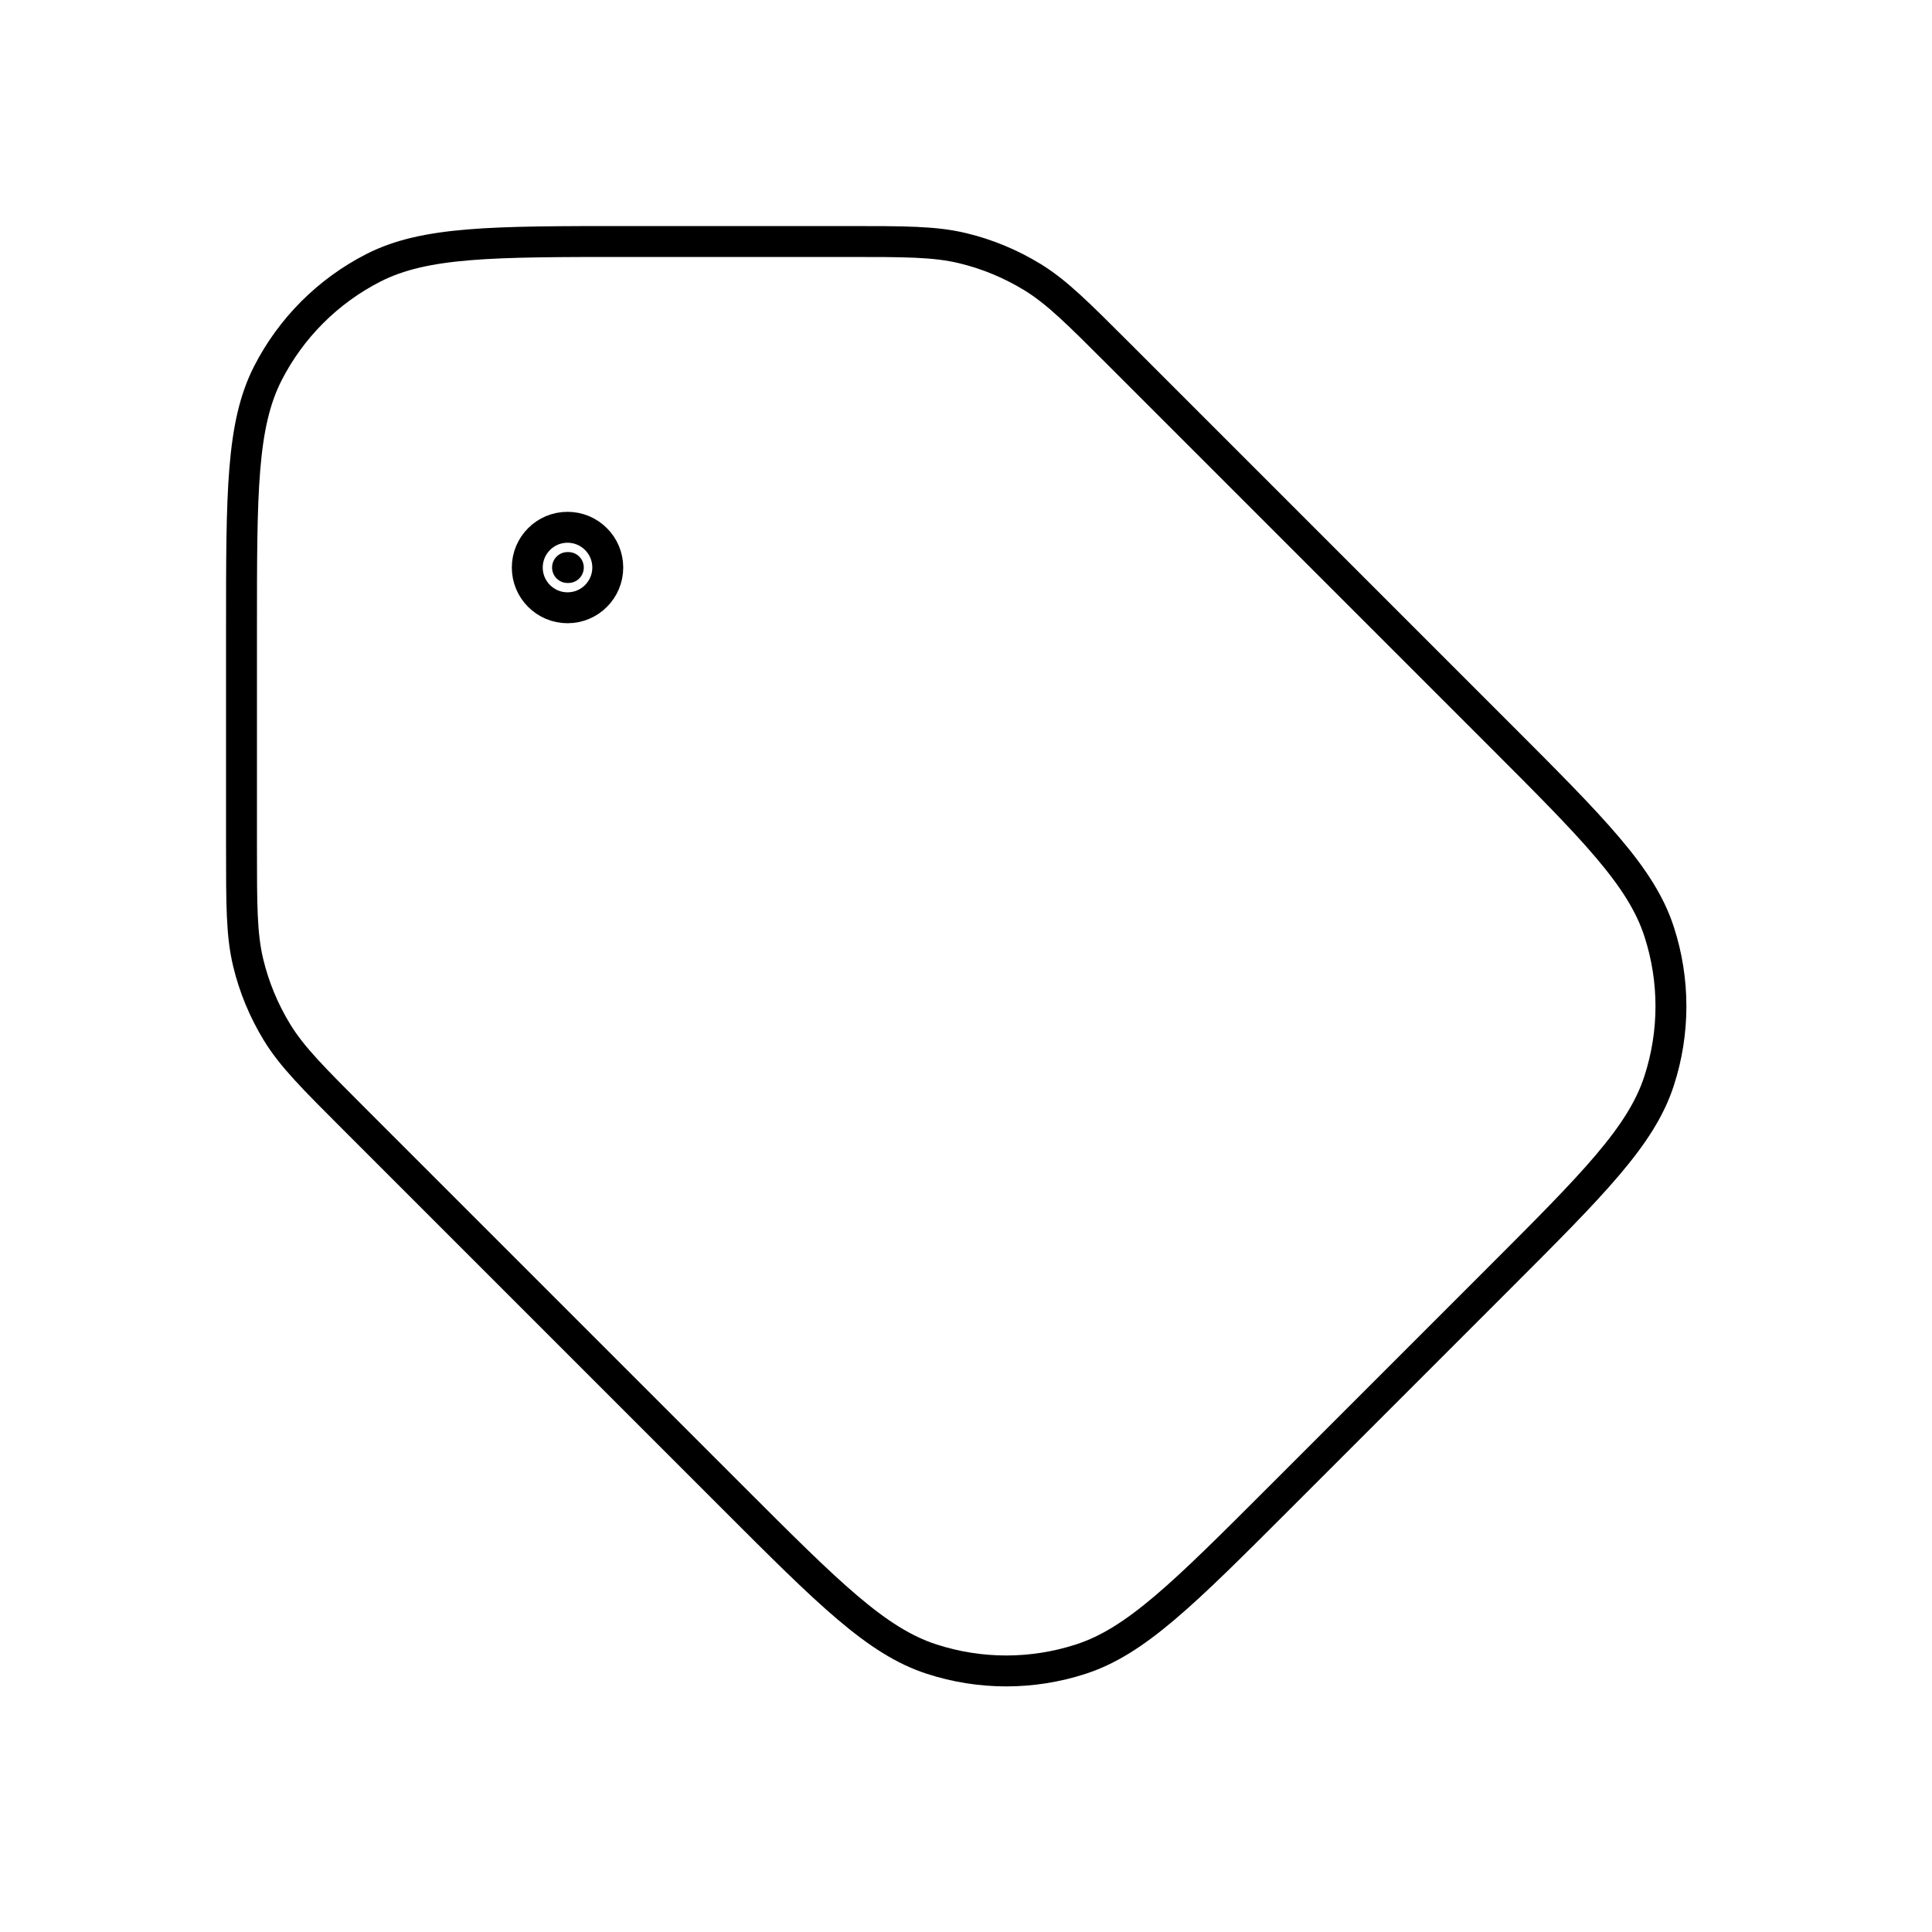
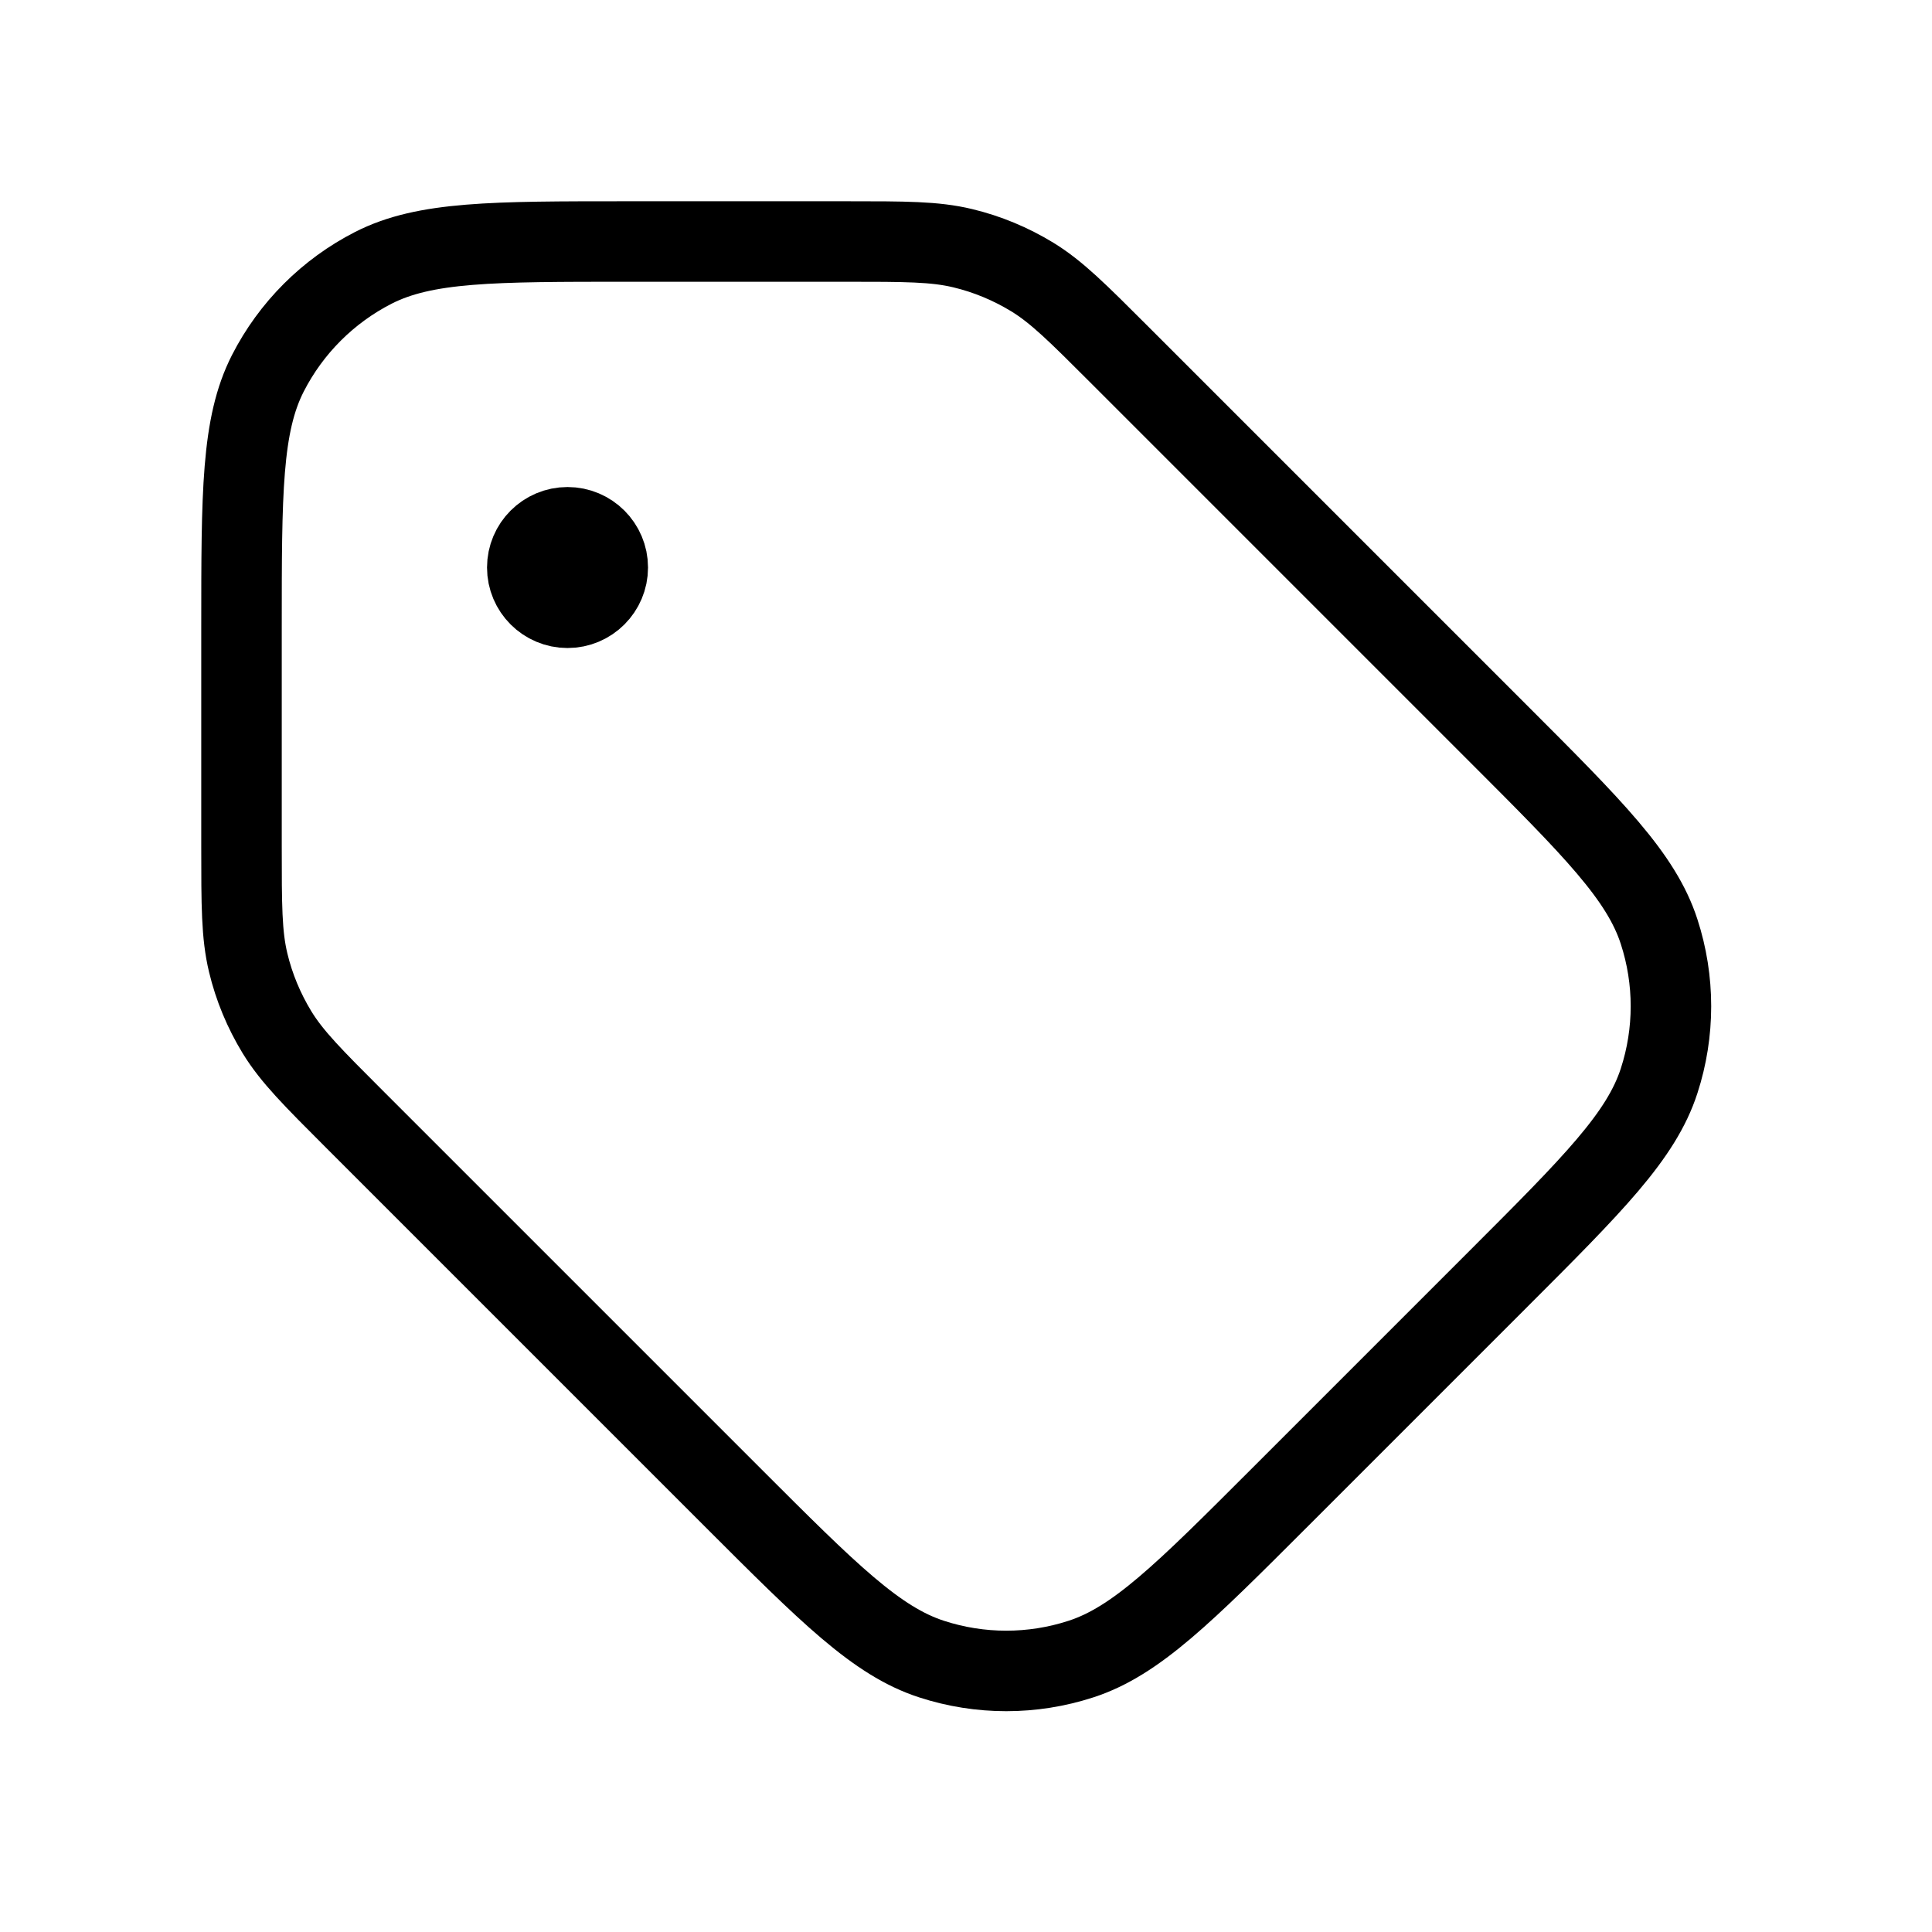
<svg xmlns="http://www.w3.org/2000/svg" width="800px" height="800px" viewBox="0 0 24 24" fill="none">
  <g id="SVGRepo_bgCarrier" stroke-width="0" />
  <g id="SVGRepo_tracerCarrier" stroke-linecap="round" stroke-linejoin="round" />
  <g id="SVGRepo_iconCarrier">
-     <path d="M7.05 7.05H7.06M10.512 3H7.8C6.12 3 5.28 3 4.638 3.327C4.074 3.615 3.615 4.074 3.327 4.638C3 5.28 3 6.12 3 7.8V10.512C3 11.245 3 11.612 3.083 11.958C3.156 12.264 3.278 12.556 3.442 12.825C3.628 13.128 3.887 13.387 4.406 13.906L9.106 18.606C10.294 19.794 10.888 20.388 11.573 20.61C12.175 20.806 12.825 20.806 13.427 20.61C14.112 20.388 14.706 19.794 15.894 18.606L18.606 15.894C19.794 14.706 20.388 14.112 20.61 13.427C20.806 12.825 20.806 12.175 20.61 11.573C20.388 10.888 19.794 10.294 18.606 9.106L13.906 4.406C13.387 3.887 13.128 3.628 12.825 3.442C12.556 3.278 12.264 3.156 11.958 3.083C11.612 3 11.245 3 10.512 3ZM7.55 7.05C7.55 7.326 7.326 7.55 7.05 7.55C6.774 7.55 6.55 7.326 6.55 7.05C6.55 6.774 6.774 6.55 7.05 6.55C7.326 6.55 7.55 6.774 7.55 7.05Z" stroke="#000000" stroke-width="0.384" stroke-linecap="round" stroke-linejoin="round" />
+     <path d="M7.05 7.05H7.06M10.512 3H7.8C6.12 3 5.28 3 4.638 3.327C4.074 3.615 3.615 4.074 3.327 4.638C3 5.28 3 6.12 3 7.8V10.512C3 11.245 3 11.612 3.083 11.958C3.156 12.264 3.278 12.556 3.442 12.825C3.628 13.128 3.887 13.387 4.406 13.906L9.106 18.606C10.294 19.794 10.888 20.388 11.573 20.61C12.175 20.806 12.825 20.806 13.427 20.61C14.112 20.388 14.706 19.794 15.894 18.606L18.606 15.894C19.794 14.706 20.388 14.112 20.61 13.427C20.806 12.825 20.806 12.175 20.61 11.573C20.388 10.888 19.794 10.294 18.606 9.106L13.906 4.406C13.387 3.887 13.128 3.628 12.825 3.442C12.556 3.278 12.264 3.156 11.958 3.083C11.612 3 11.245 3 10.512 3ZM7.55 7.05C7.55 7.326 7.326 7.55 7.05 7.55C6.774 7.55 6.55 7.326 6.55 7.05C6.55 6.774 6.774 6.55 7.05 6.55C7.326 6.55 7.55 6.774 7.55 7.05Z" stroke="#000000" stroke-width="1" stroke-linecap="round" stroke-linejoin="round" />
  </g>
</svg>
